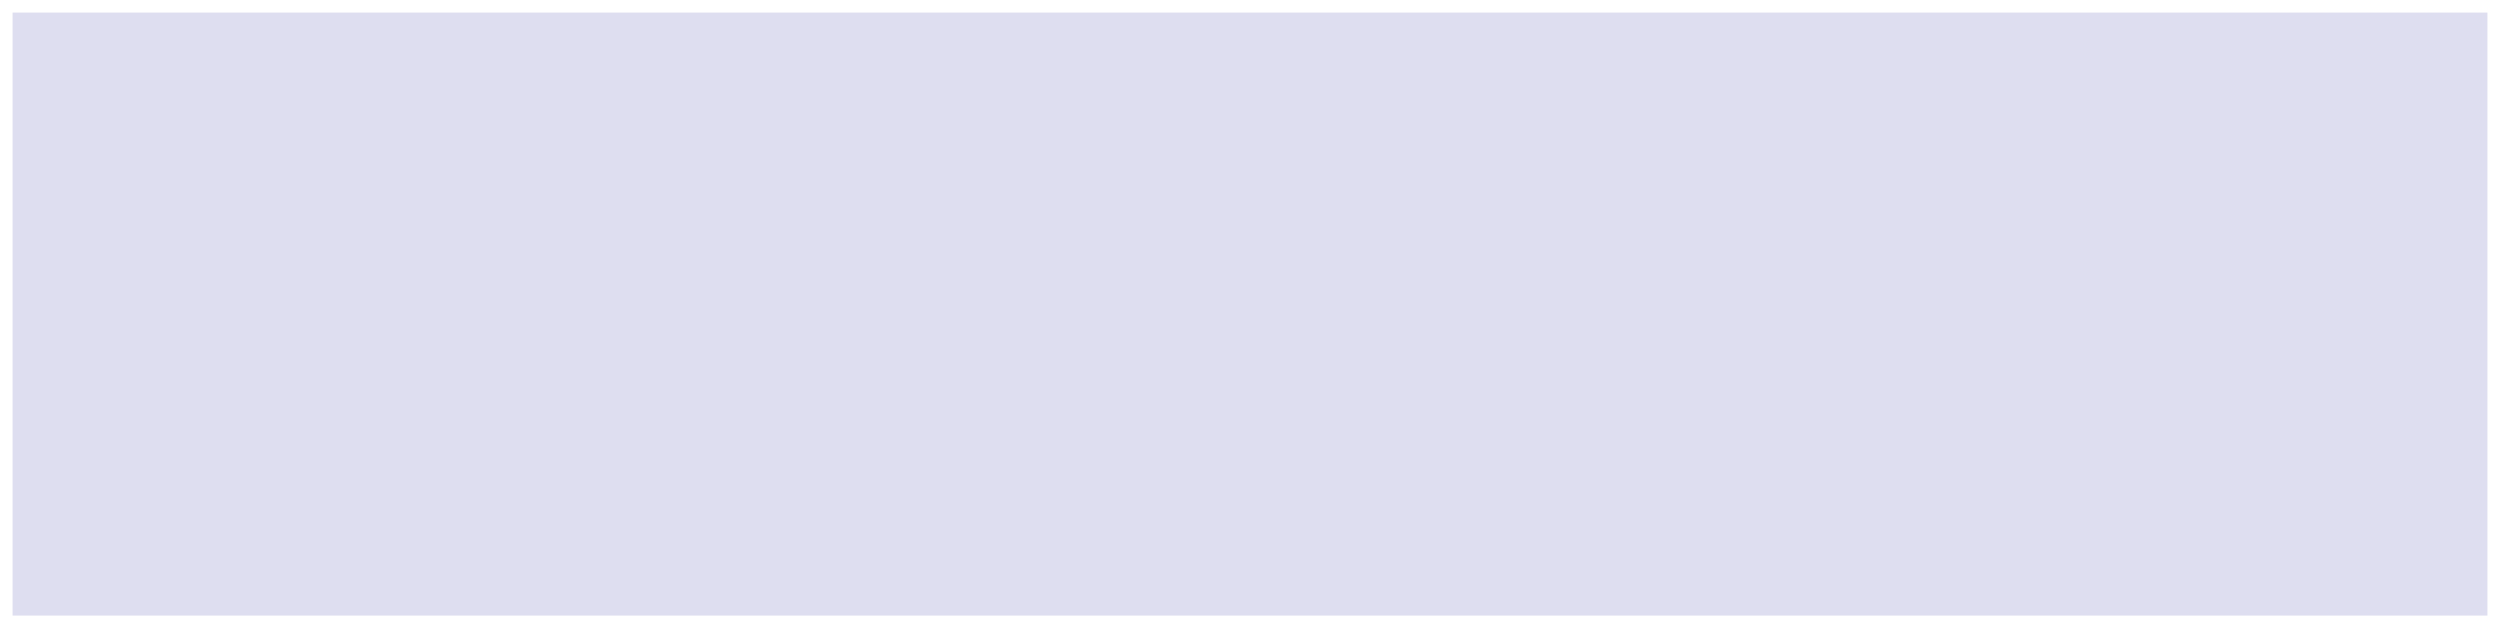
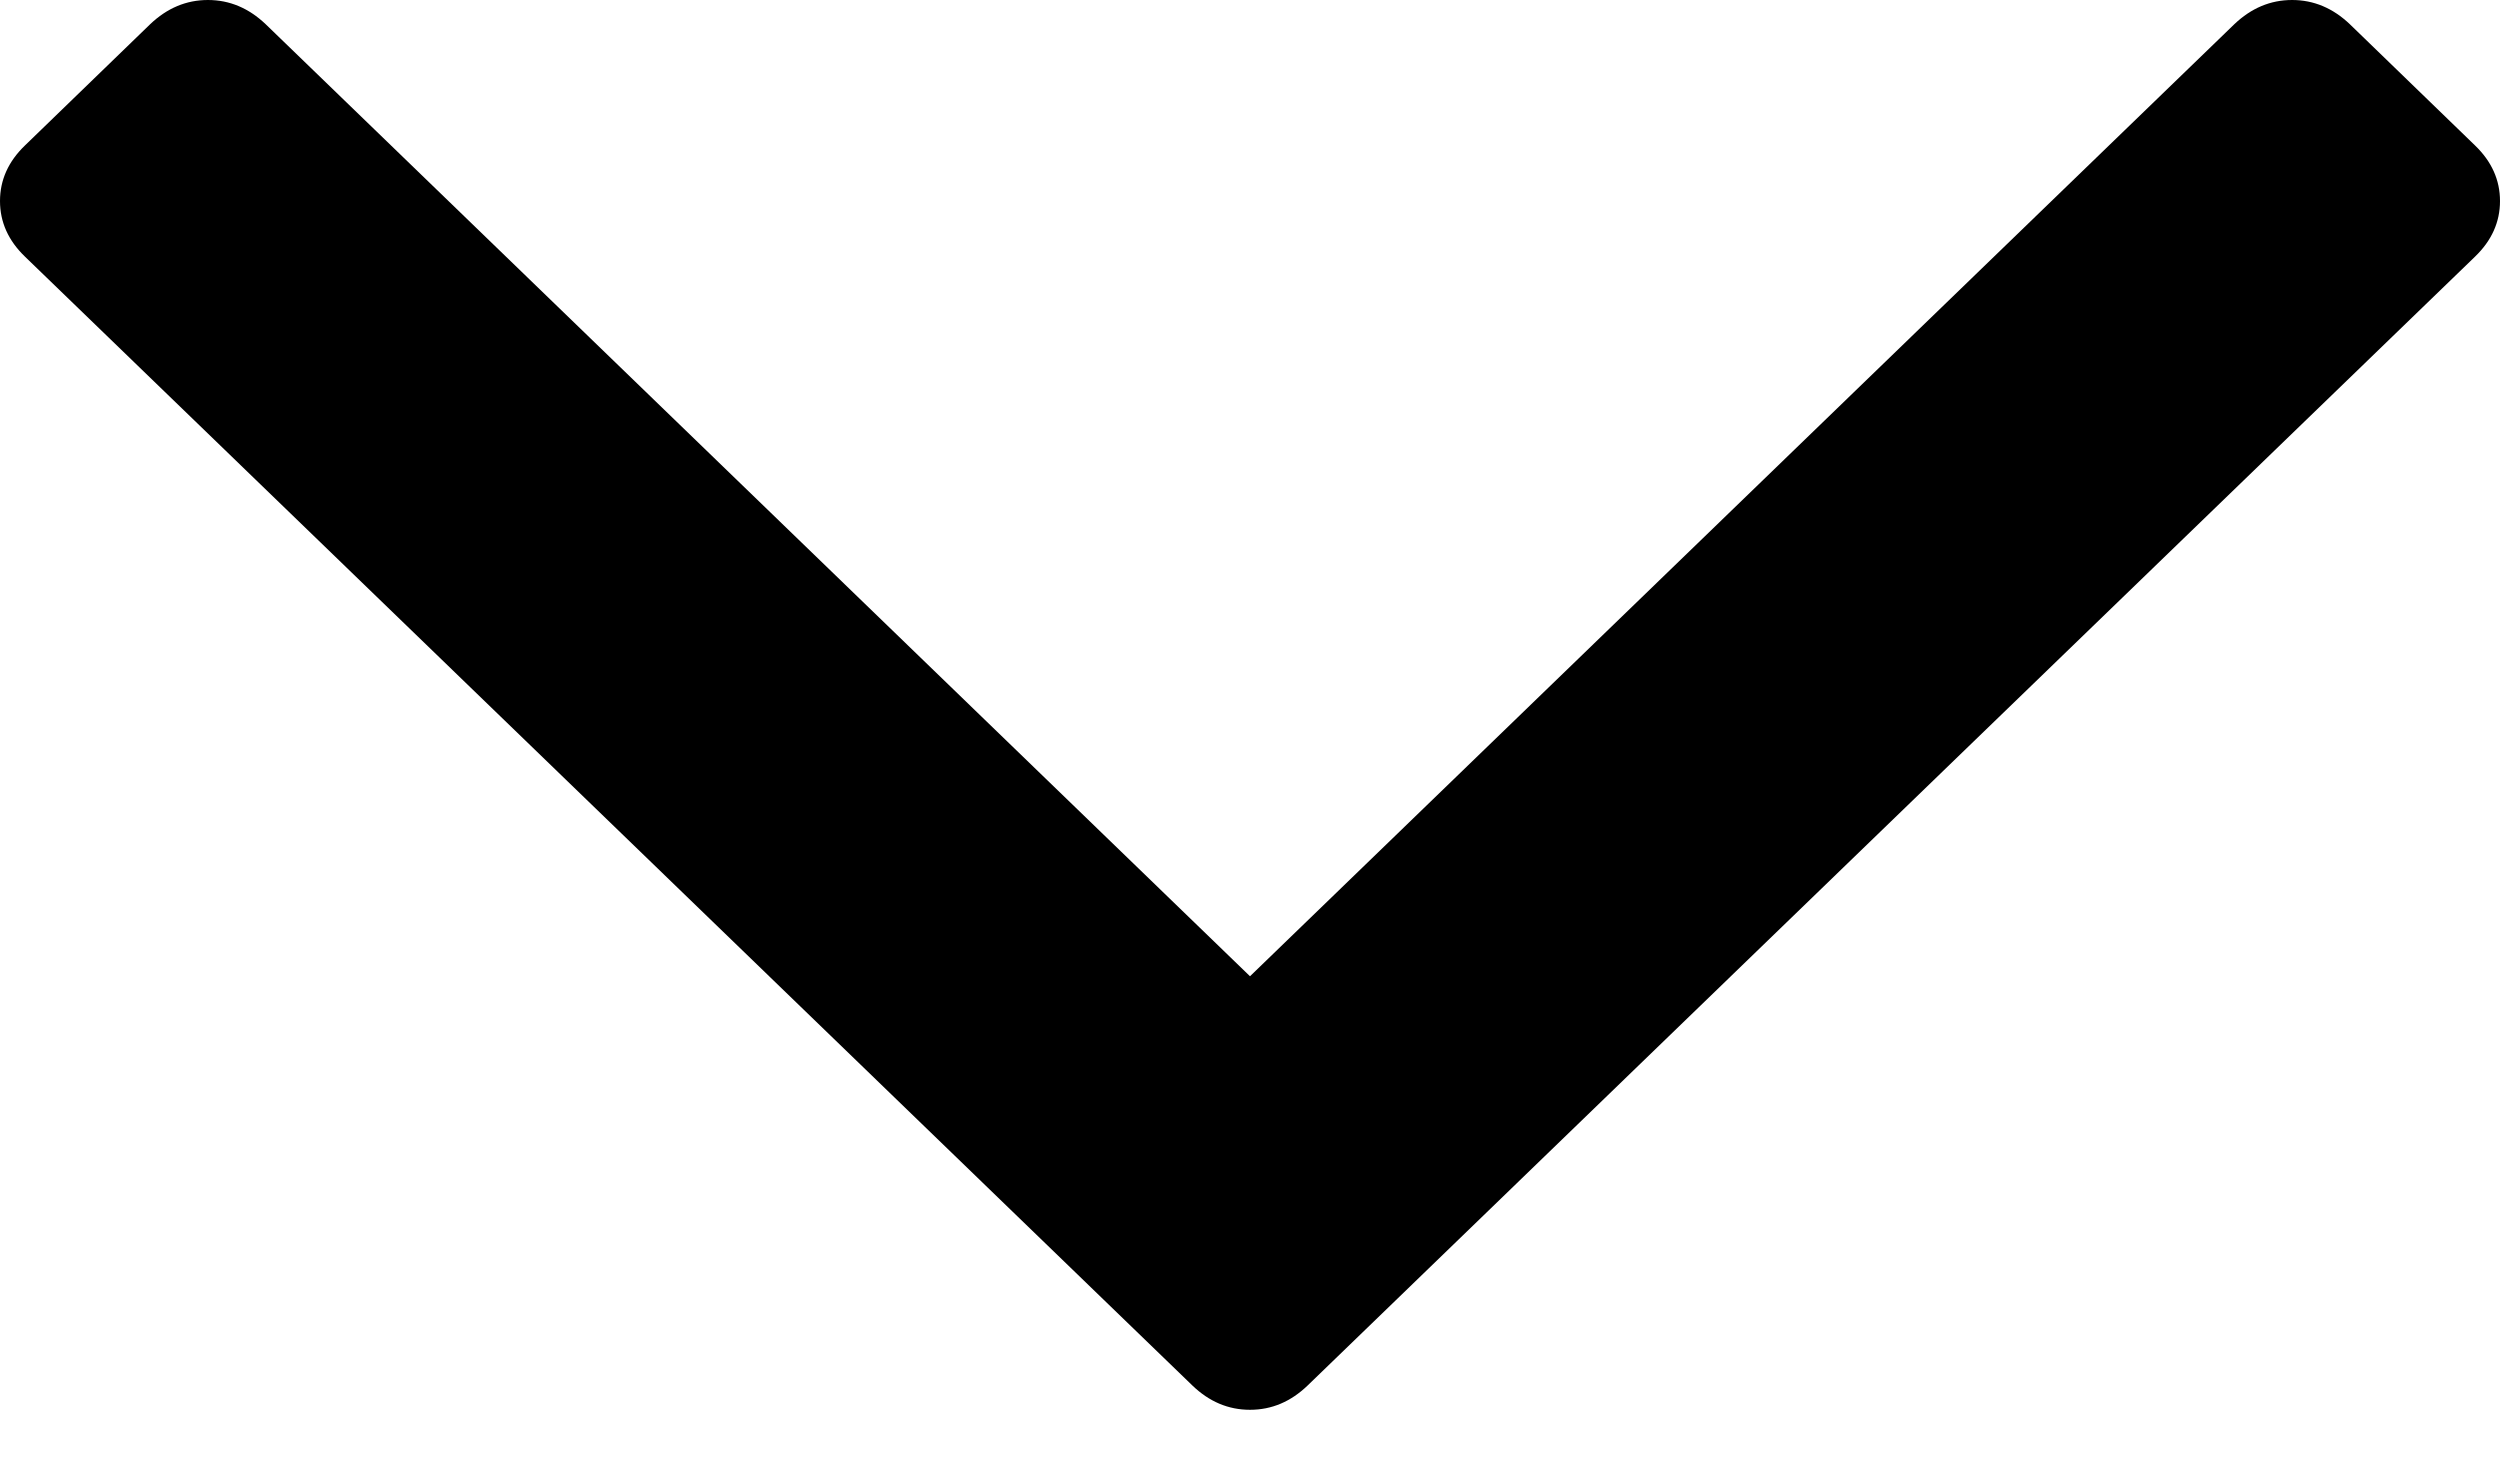
- <svg xmlns="http://www.w3.org/2000/svg" version="1.1" width="199px" height="50px">
-   <g transform="matrix(1 0 0 1 -11 -202 )">
-     <path d="M 12 203  L 209 203  L 209 251  L 12 251  L 12 203  Z " fill-rule="nonzero" fill="#dedef0" stroke="none" />
+ <svg xmlns="http://www.w3.org/2000/svg" version="1.1" width="12px" height="7px">
+   <g transform="matrix(1 0 0 1 -183 -174 )">
+     <path d="M 11.88 0.698  C 11.96 0.775  12 0.864  12 0.965  C 12 1.066  11.96 1.155  11.88 1.232  L 6.277 6.65  C 6.196 6.728  6.104 6.767  6 6.767  C 5.896 6.767  5.804 6.728  5.723 6.65  L 0.12 1.232  C 0.04 1.155  0 1.066  0 0.965  C 0 0.864  0.04 0.775  0.12 0.698  L 0.721 0.116  C 0.802 0.039  0.894 0  0.998 0  C 1.102 0  1.194 0.039  1.275 0.116  L 6 4.686  L 10.725 0.116  C 10.806 0.039  10.898 0  11.002 0  C 11.106 0  11.198 0.039  11.279 0.116  L 11.88 0.698  Z " fill-rule="nonzero" fill="#000000" stroke="none" transform="matrix(1 0 0 1 183 174 )" />
  </g>
</svg>
